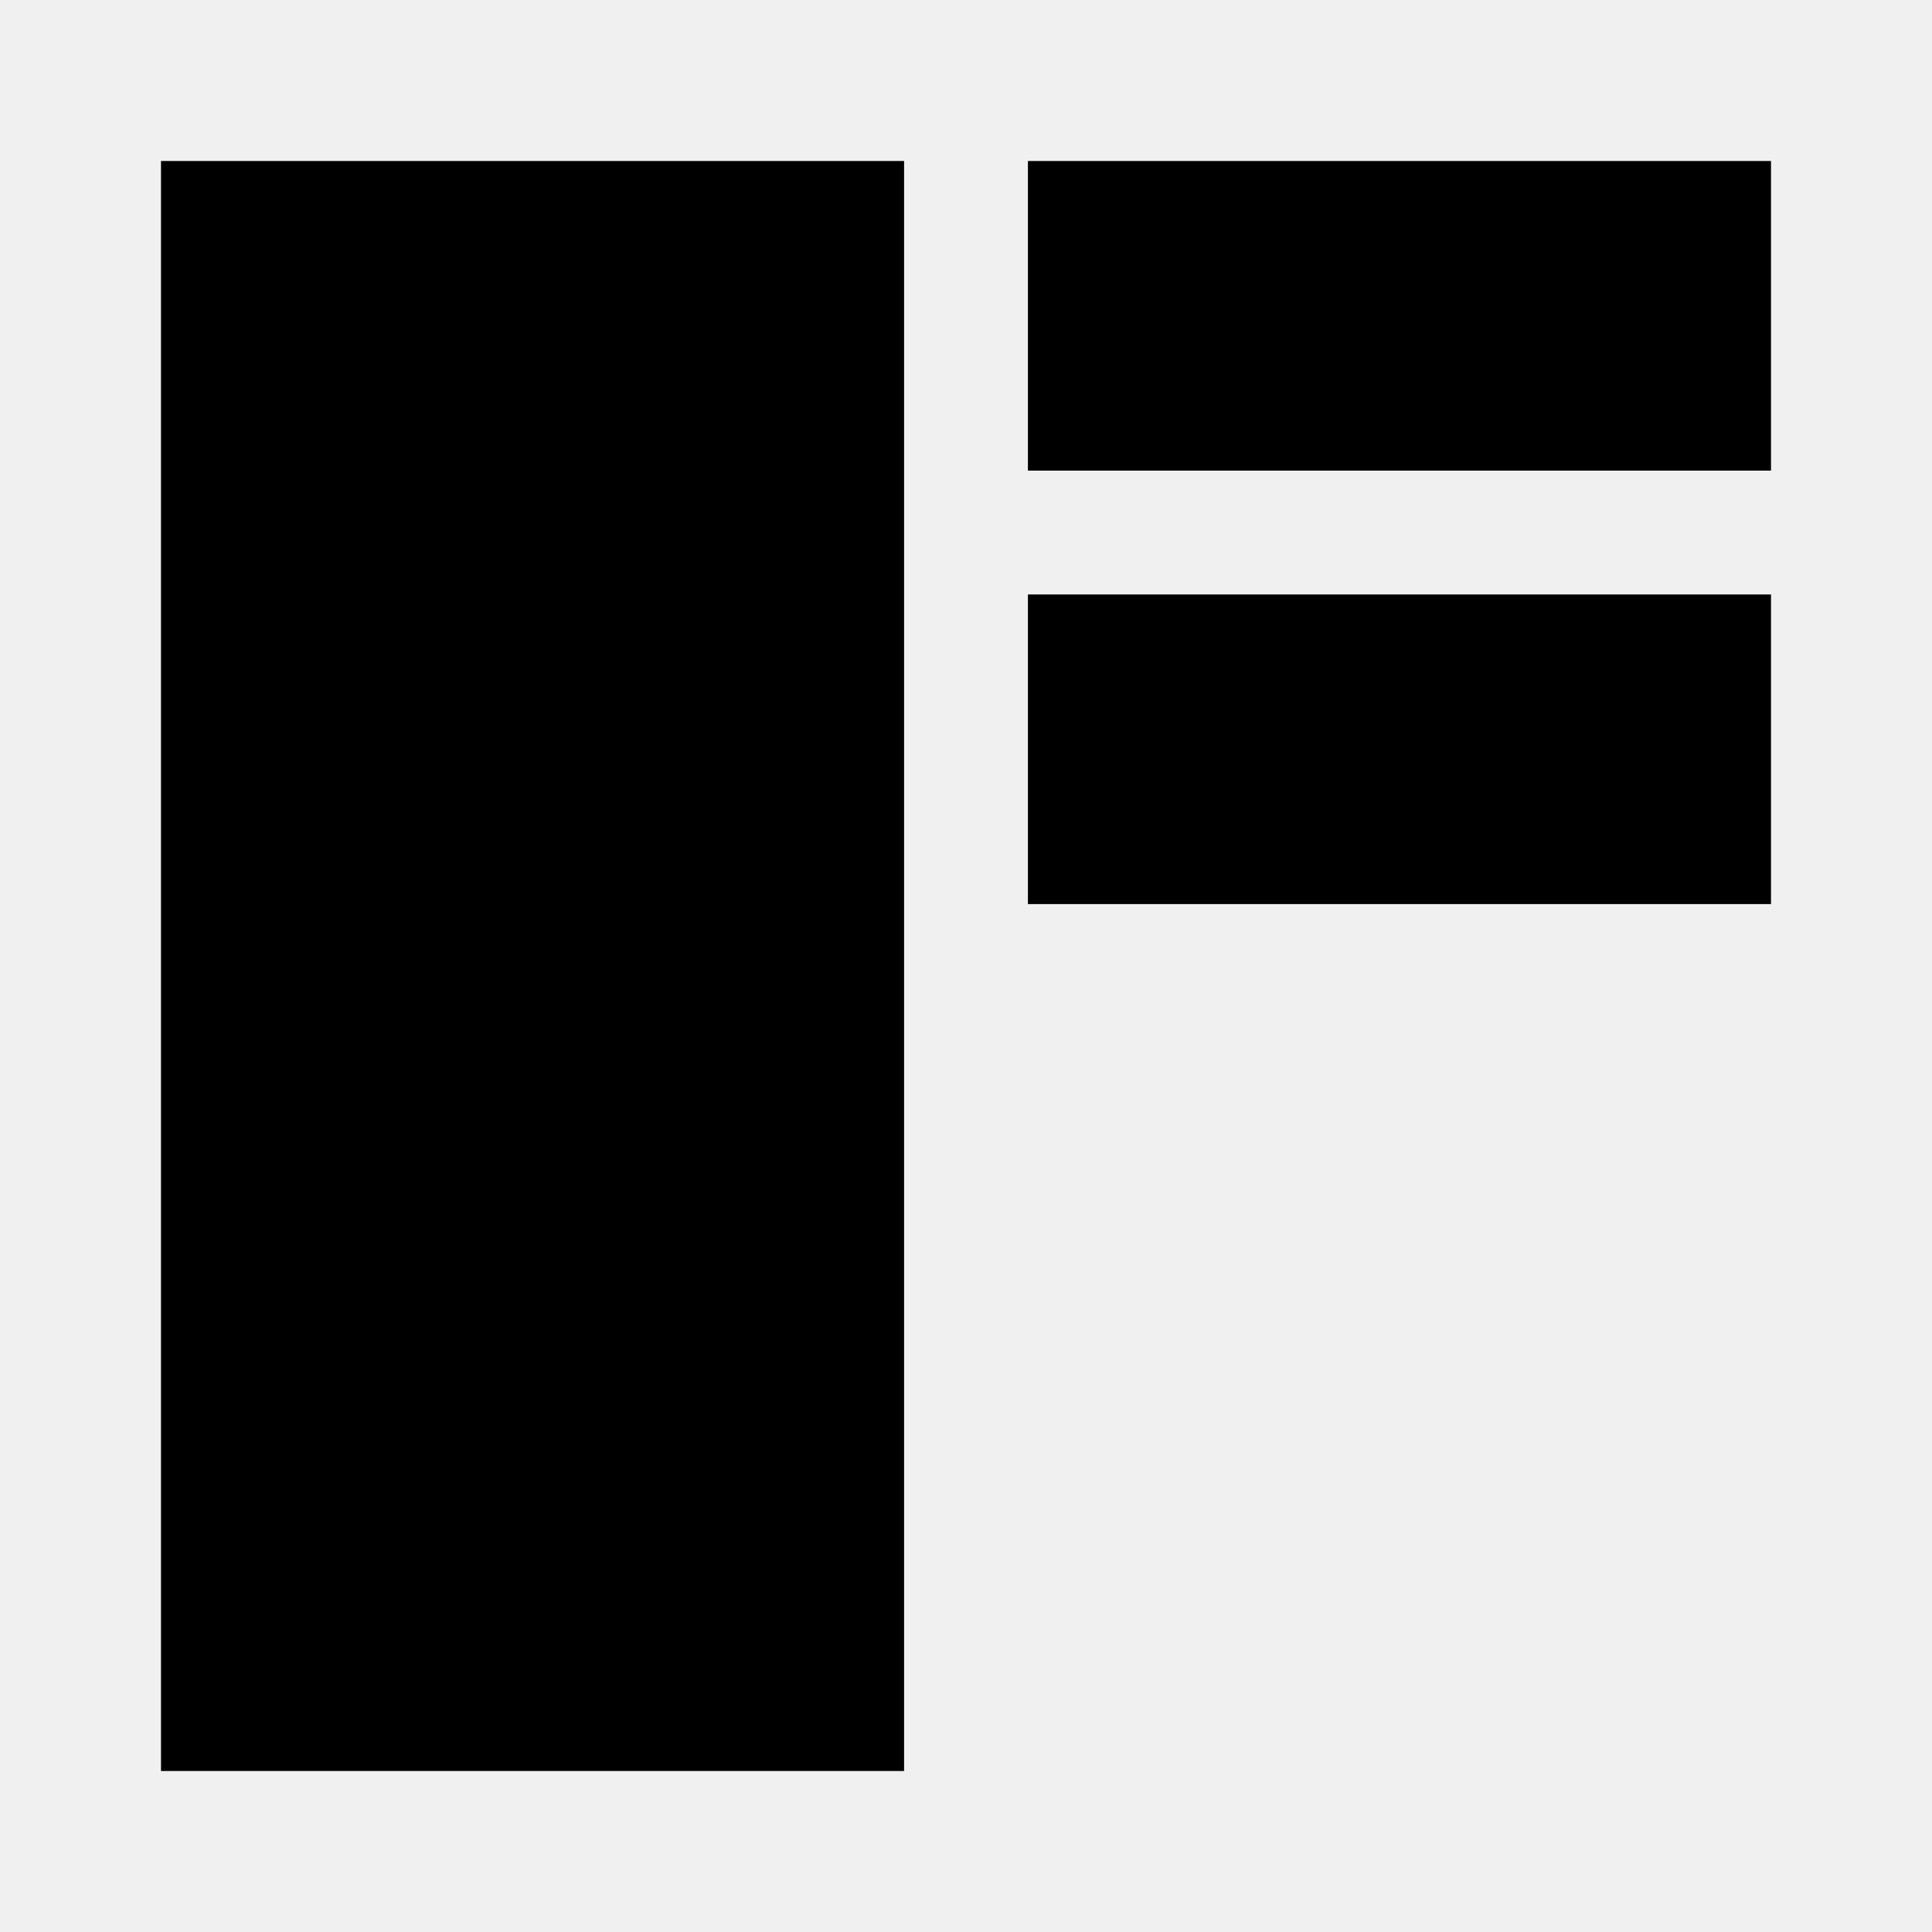
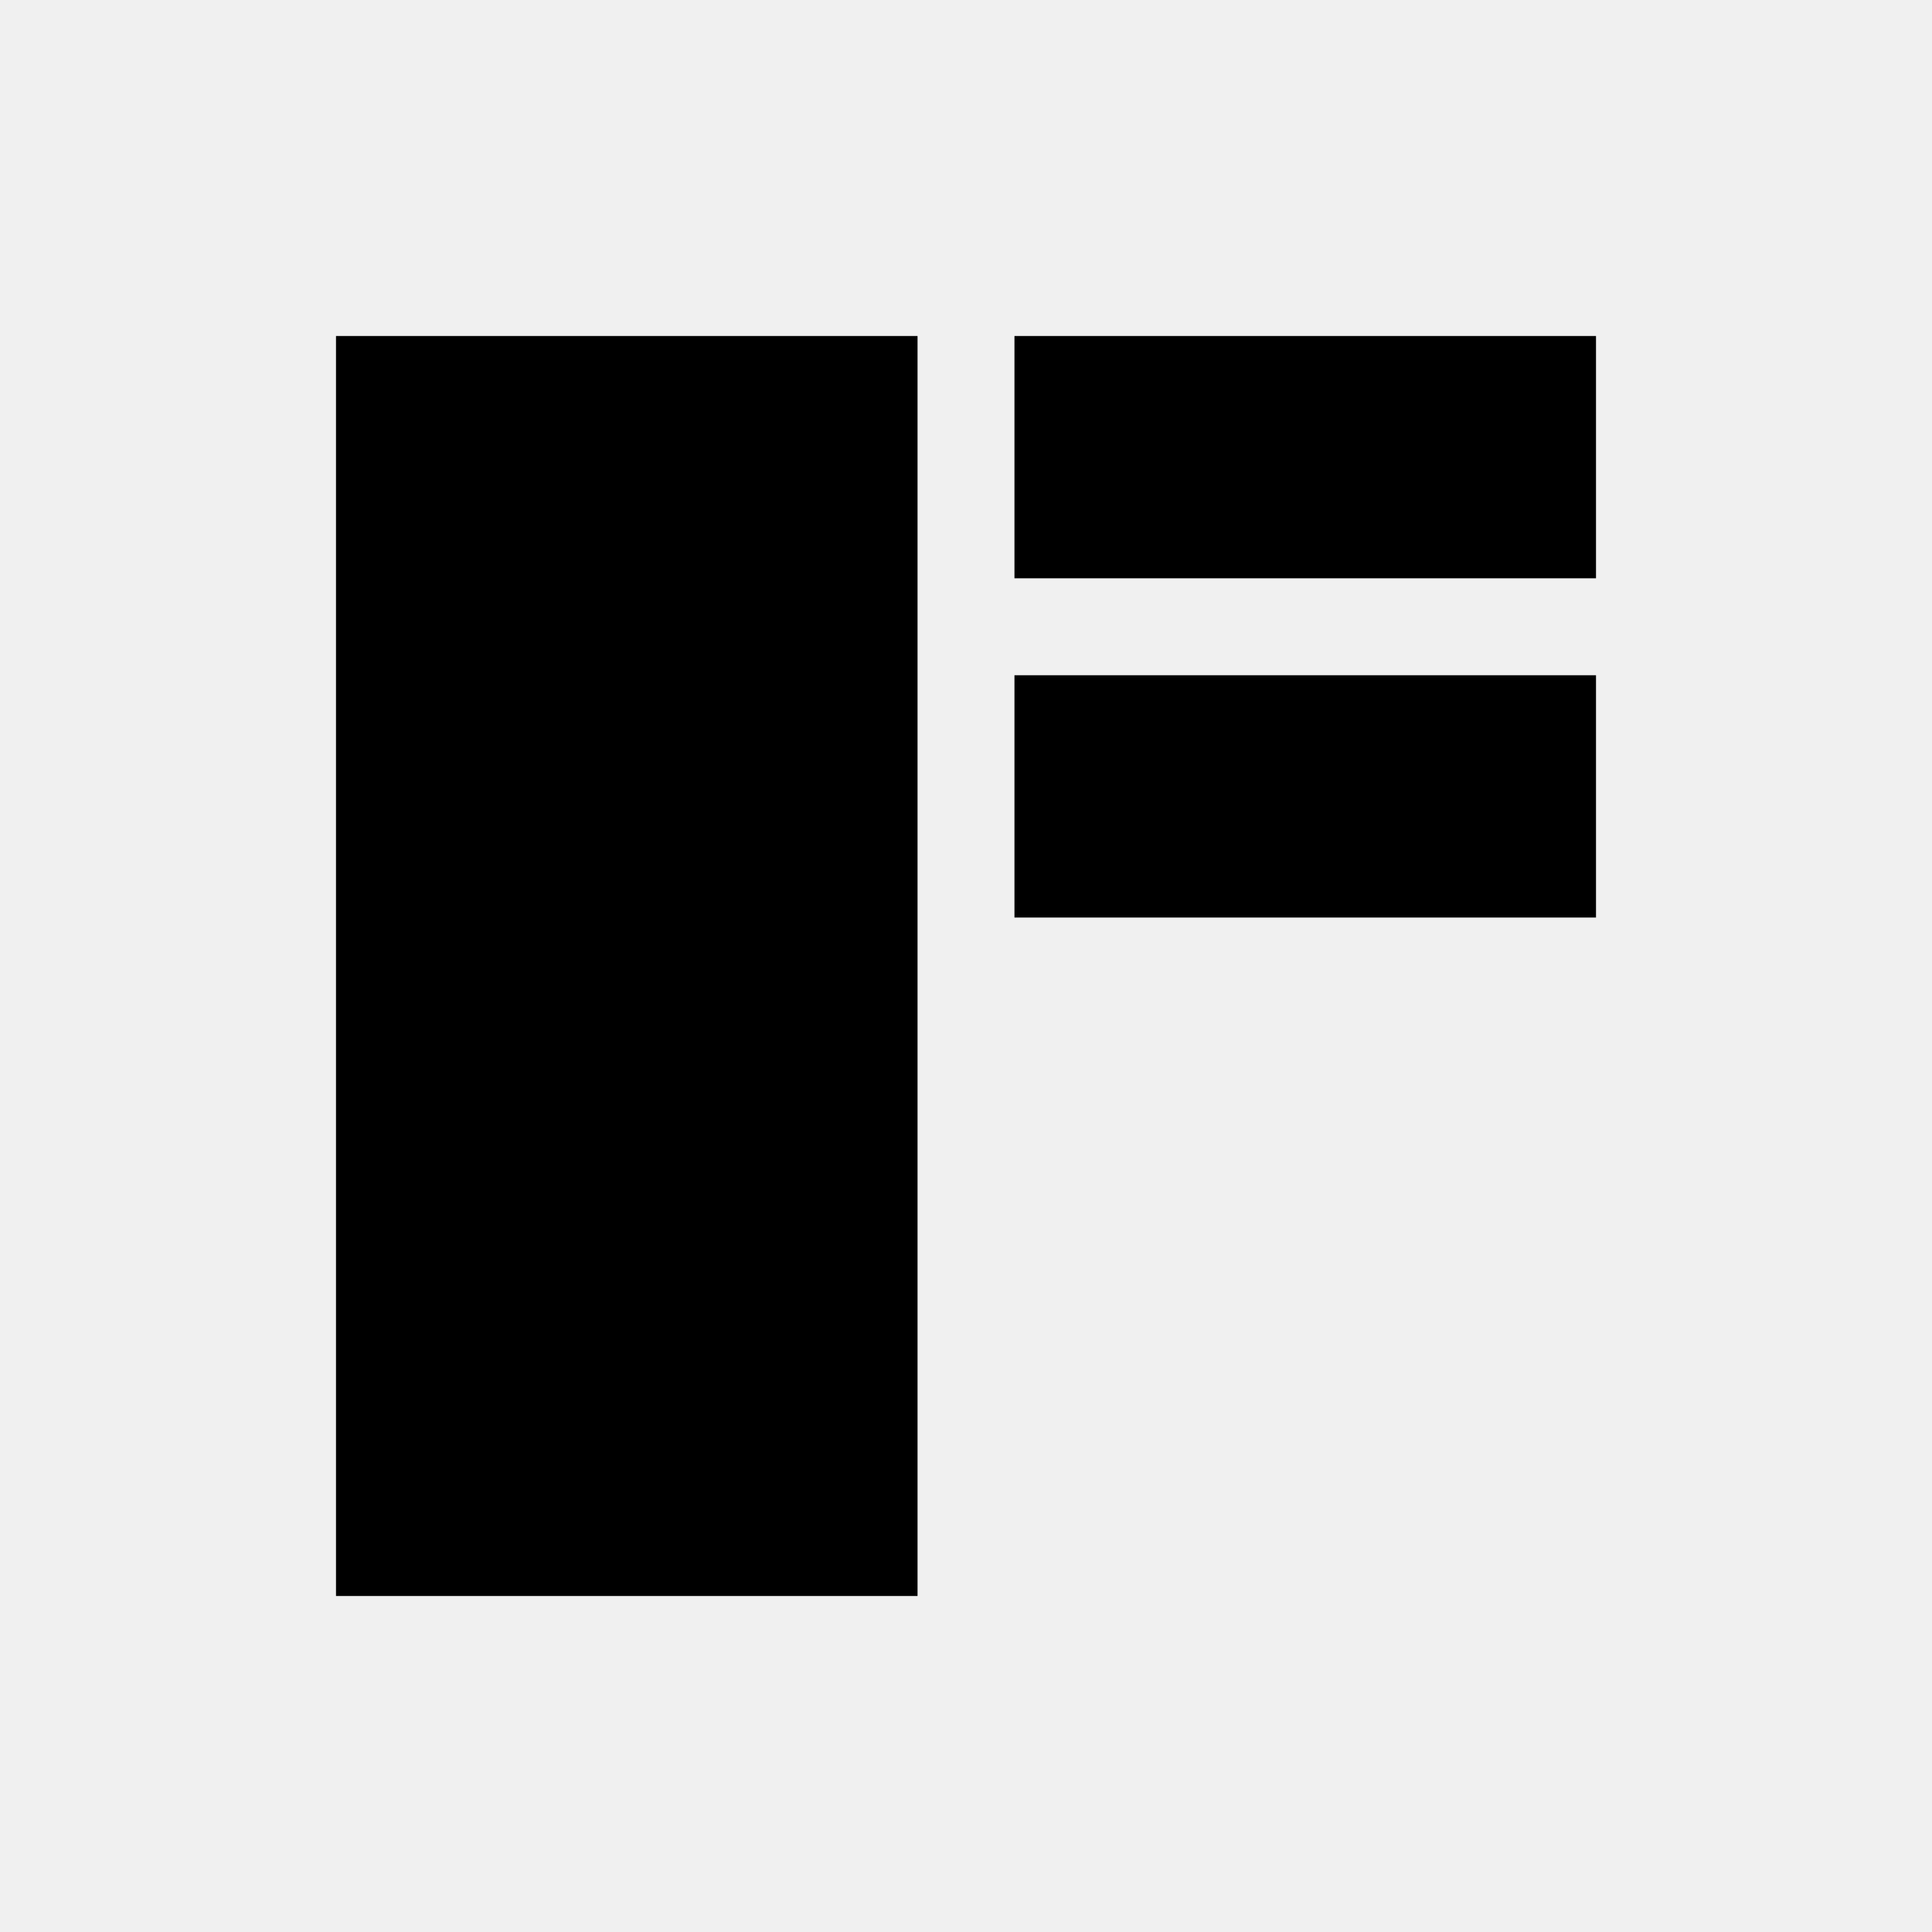
- <svg xmlns="http://www.w3.org/2000/svg" width="180" height="180" viewBox="0 0 180 180" fill="none">
+ <svg xmlns="http://www.w3.org/2000/svg" width="180" height="180" viewBox="-25 -25 230 230" fill="none">
  <style>
  rect { fill: black; }
  @media (prefers-color-scheme: dark) {
    rect { fill: white; }
  }
</style>
  <rect x="15" y="15" width="69.231" height="150" />
  <rect x="95.769" y="15" width="69.231" height="28.846" />
  <rect x="95.769" y="55.385" width="69.231" height="28.846" />
</svg>
